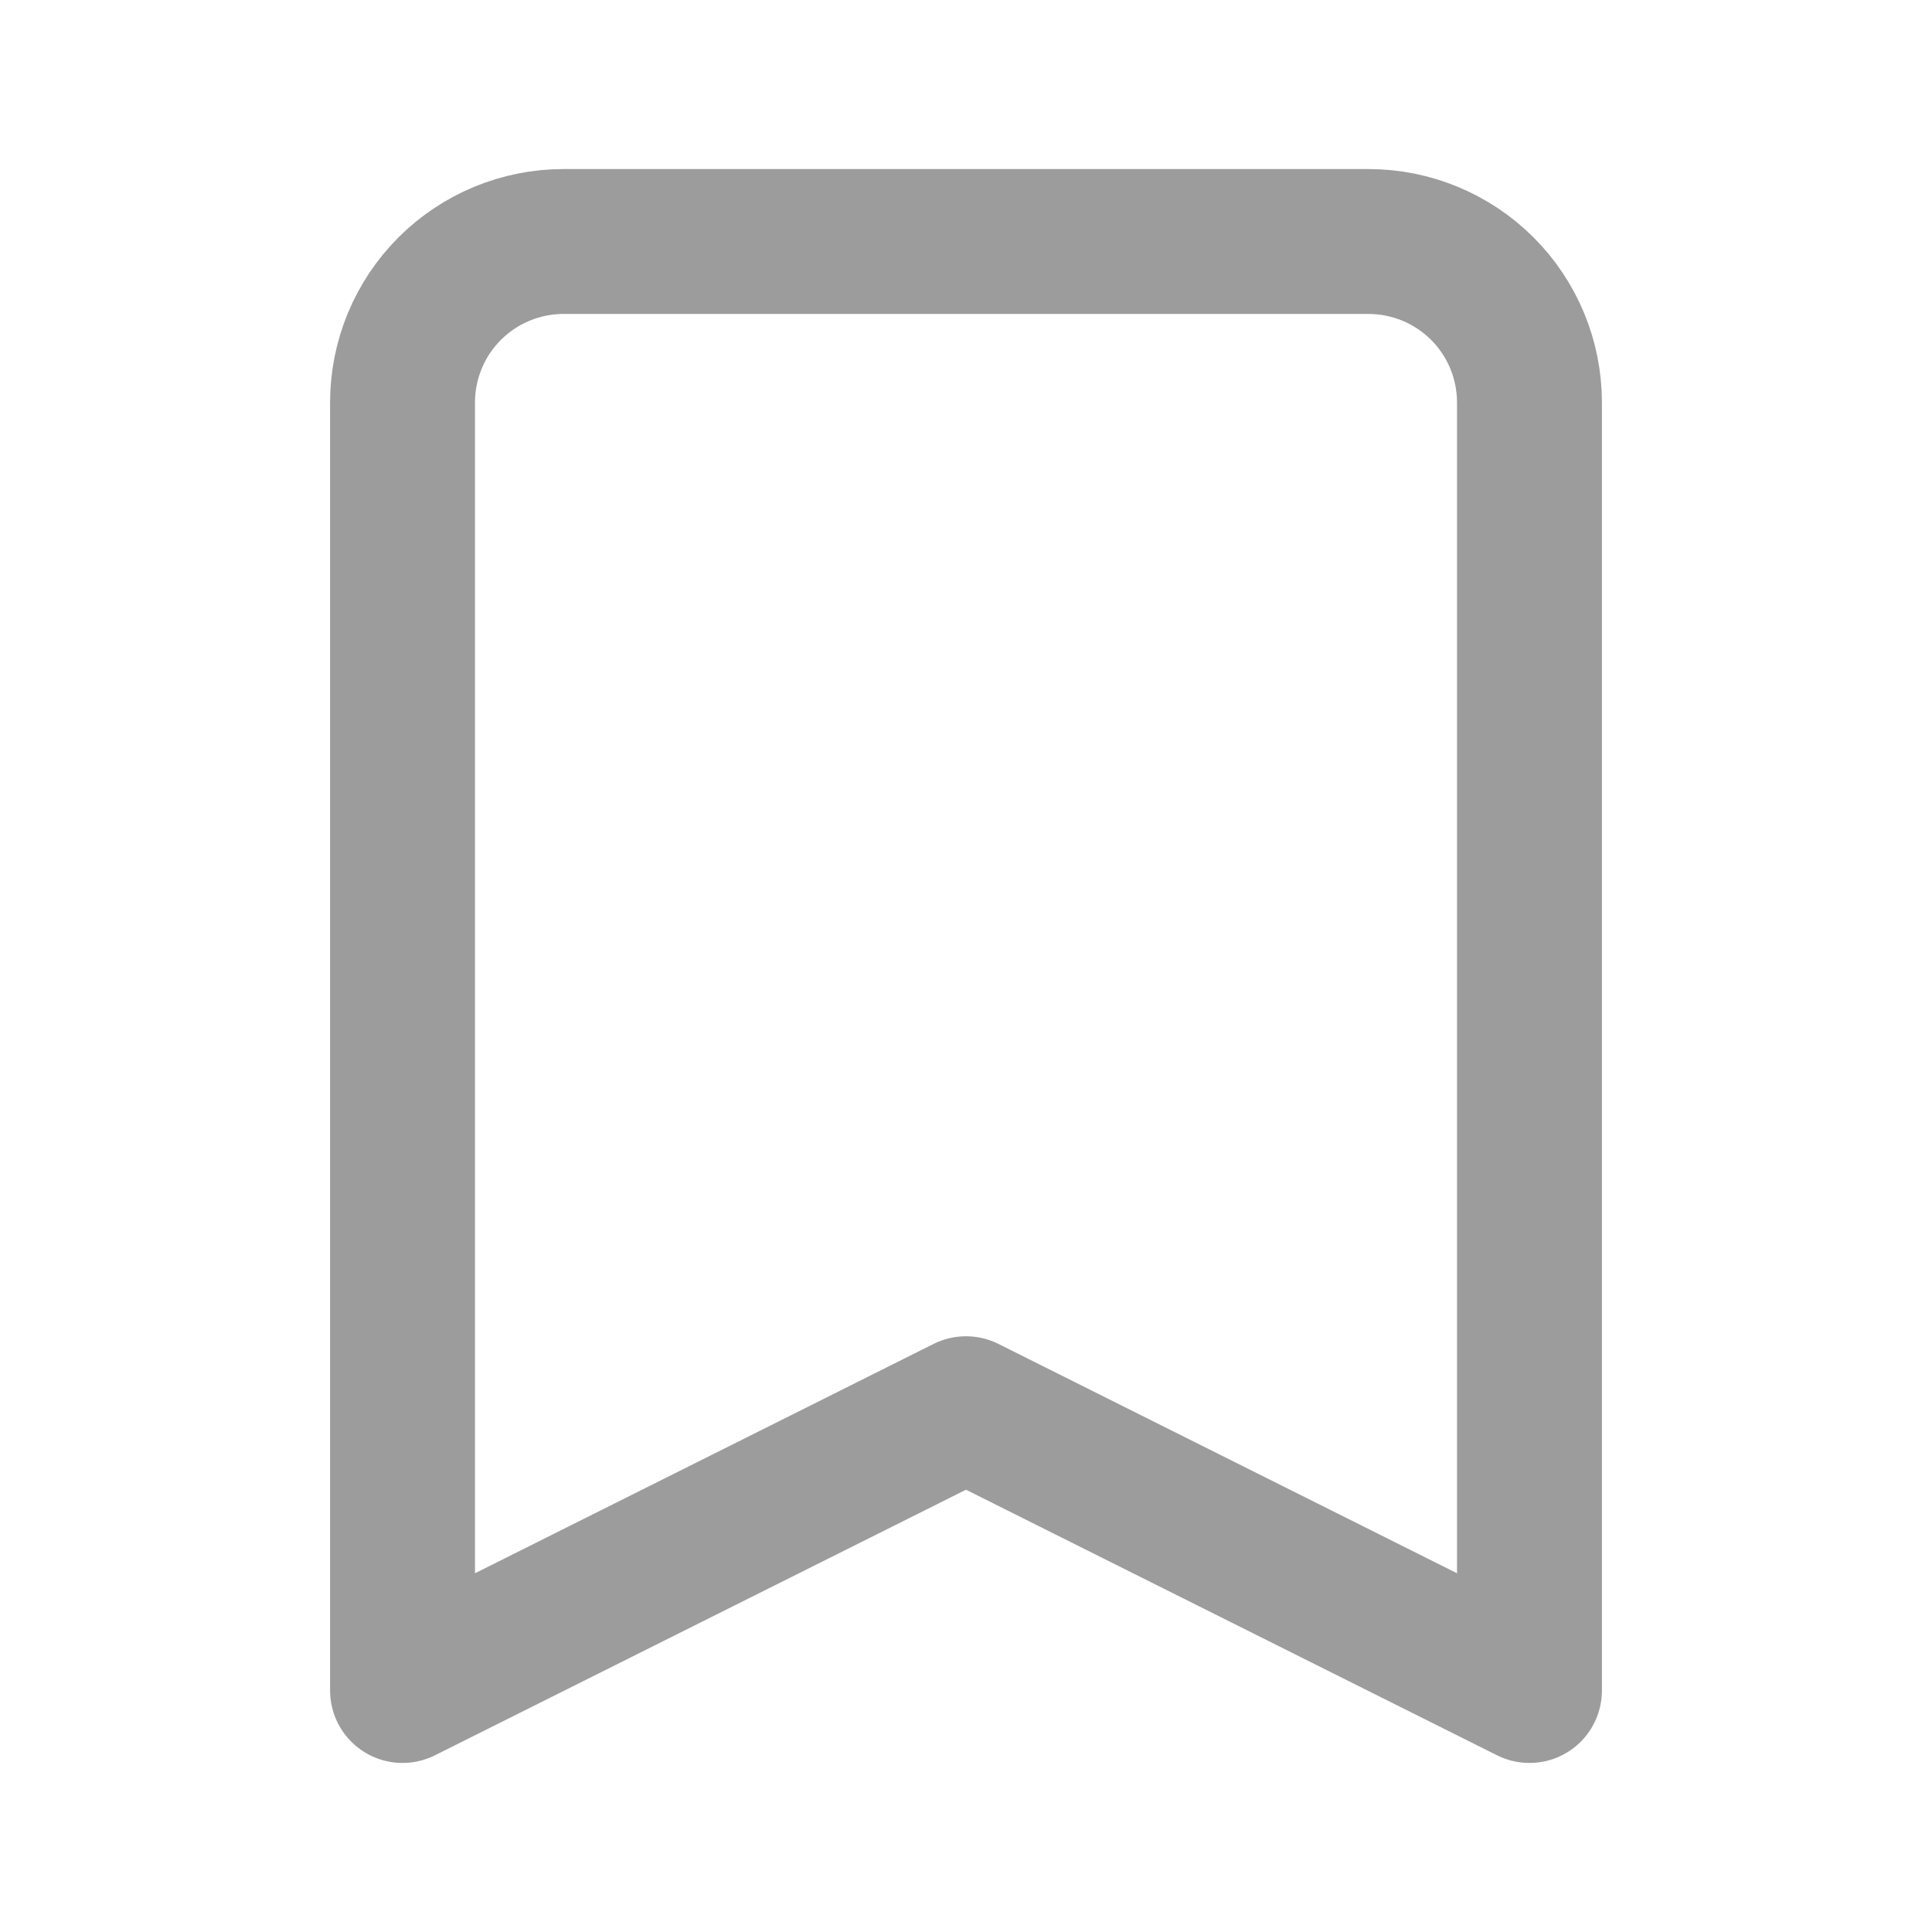
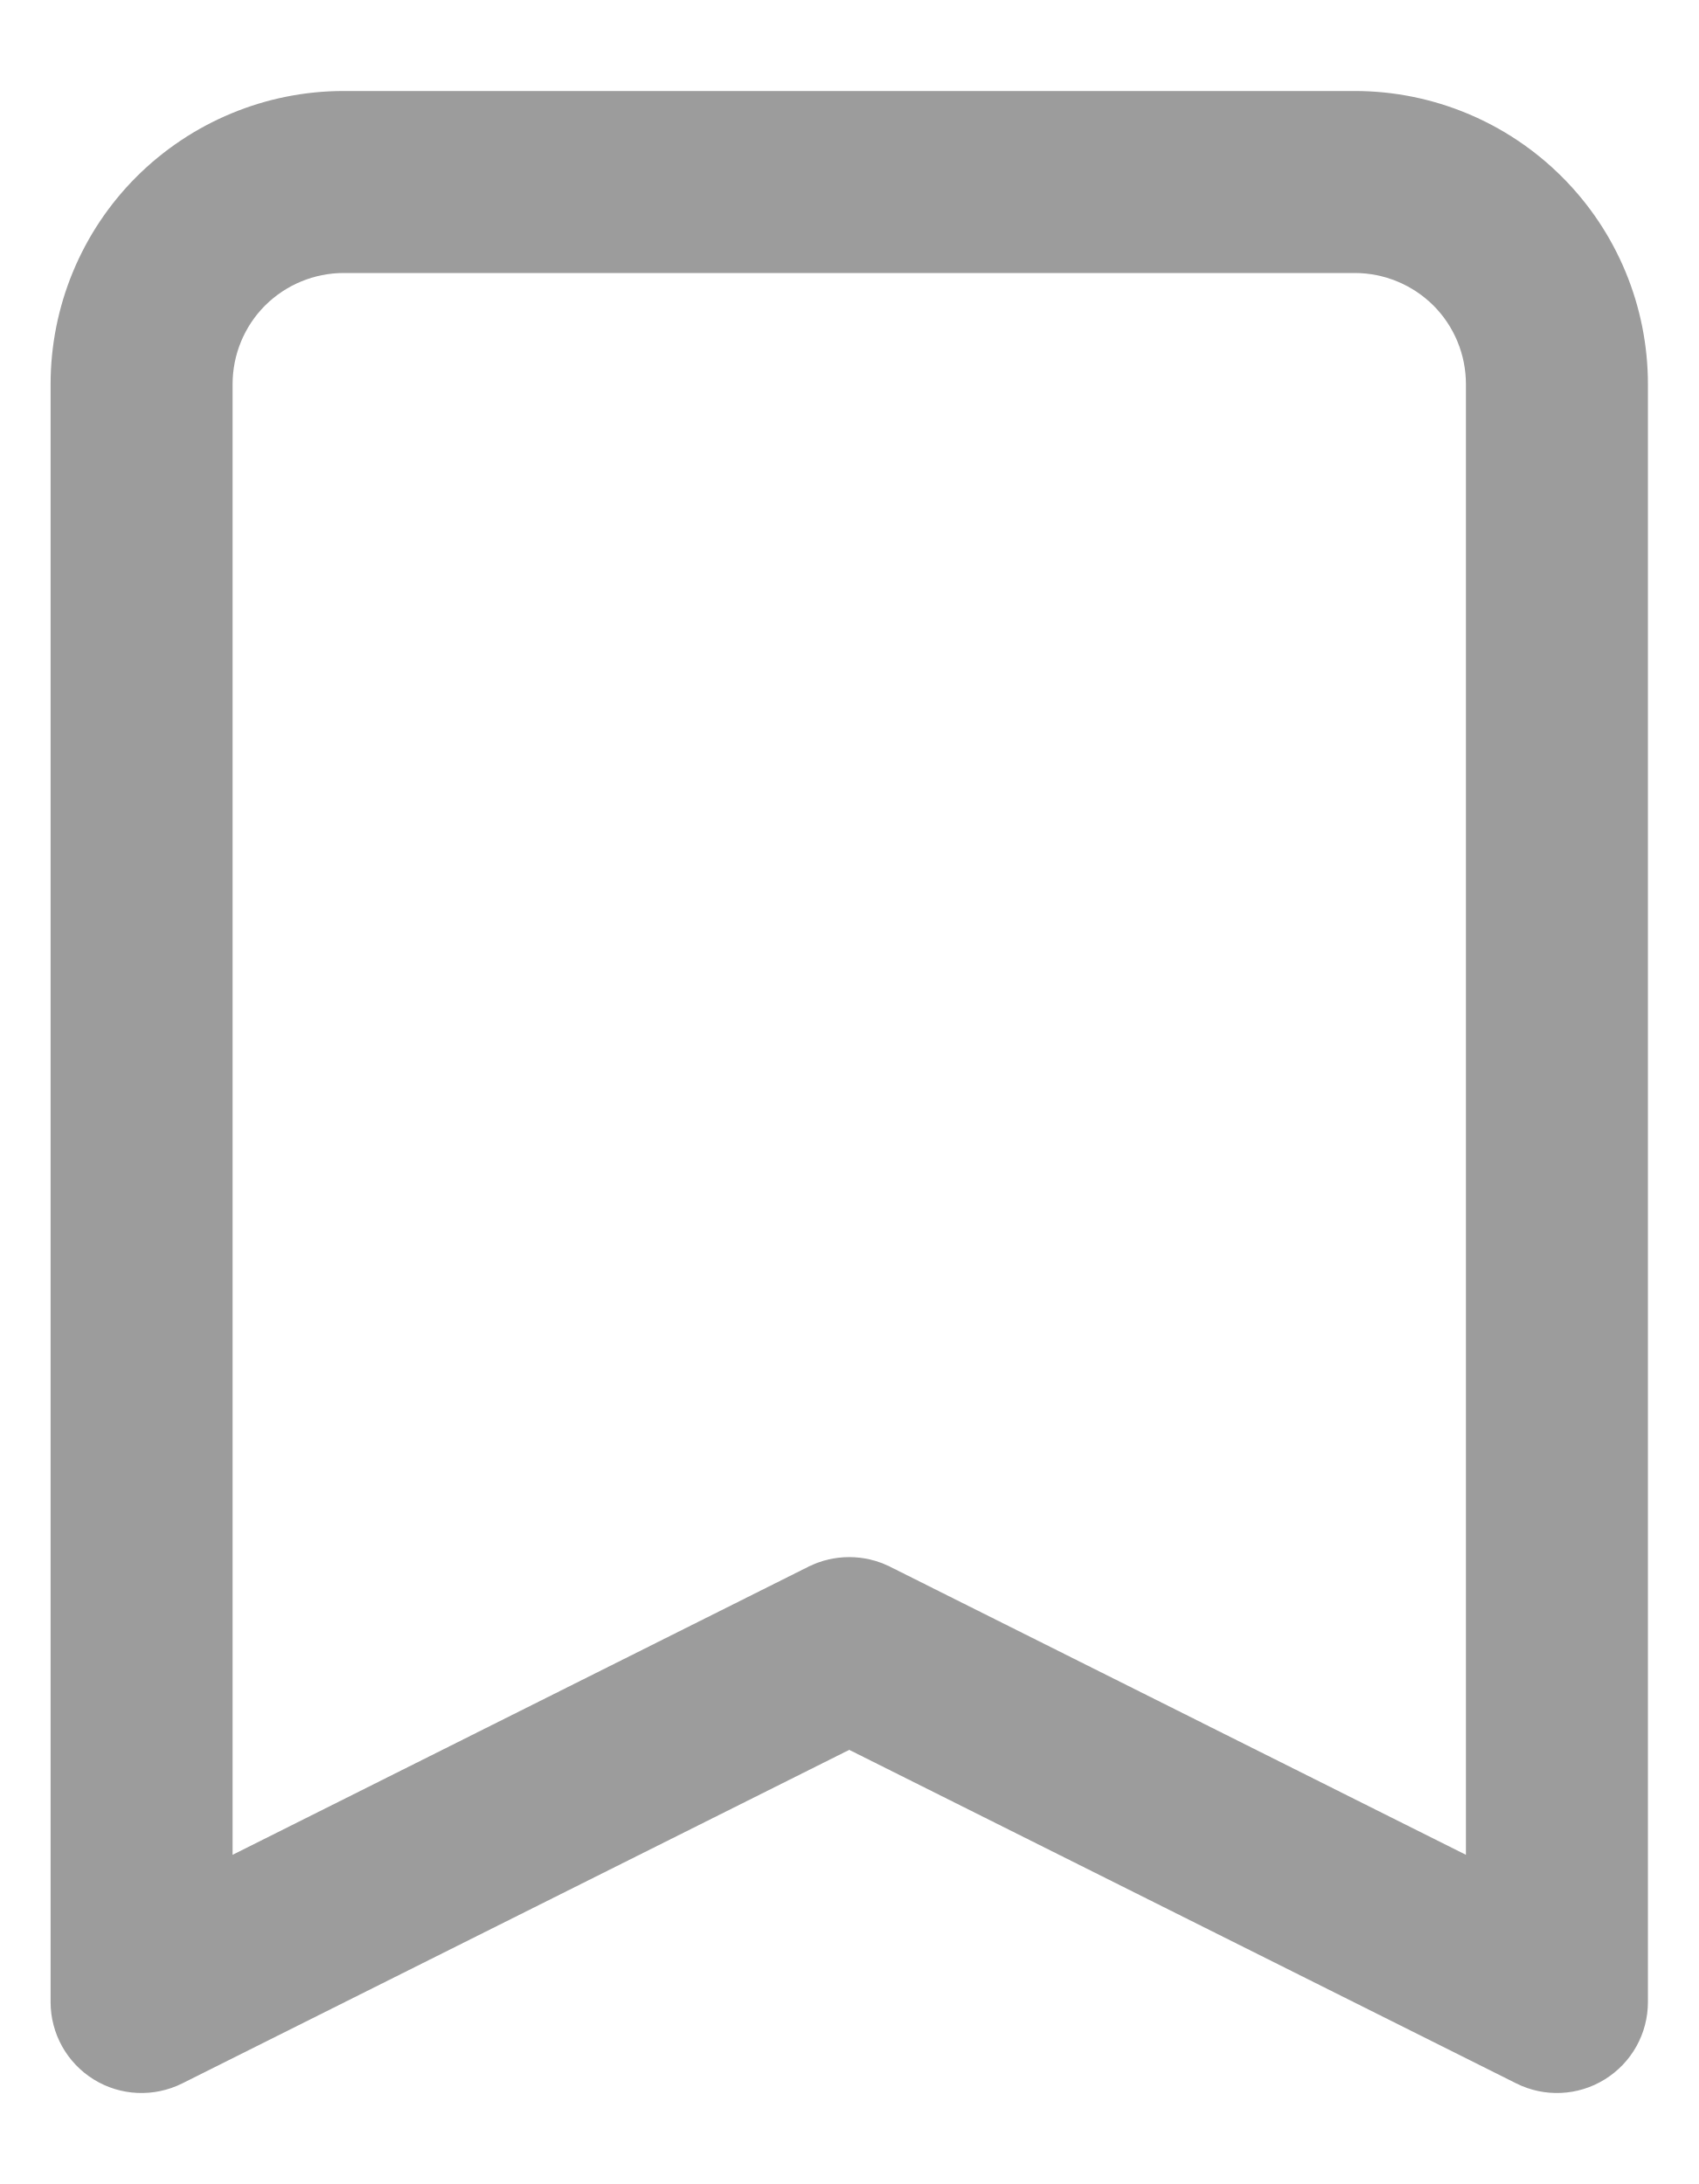
- <svg xmlns="http://www.w3.org/2000/svg" width="20" height="20" viewBox="0 0 20 20" fill="none">
-   <path d="M4.655 2.988C4.342 3.301 4.167 3.725 4.167 4.167V17.5L10 14.583L15.833 17.5V4.167C15.833 3.725 15.658 3.301 15.345 2.988C15.033 2.676 14.608 2.5 14.166 2.5H5.833C5.391 2.5 4.967 2.676 4.655 2.988Z" stroke="#9C9C9C" stroke-width="1.5" stroke-linecap="round" stroke-linejoin="round" />
+ <svg xmlns="http://www.w3.org/2000/svg" width="14" height="18" viewBox="0 0 14 18" fill="none">
+   <path fill-rule="evenodd" clip-rule="evenodd" d="M1.124 1.458C1.578 1.005 2.192 0.75 2.833 0.75H11.166C11.807 0.75 12.422 1.005 12.875 1.458C13.329 1.911 13.583 2.526 13.583 3.167V16.5C13.583 16.76 13.449 17.001 13.227 17.138C13.006 17.275 12.73 17.287 12.498 17.171L7 14.422L1.502 17.171C1.269 17.287 0.993 17.275 0.772 17.138C0.551 17.001 0.417 16.76 0.417 16.5V3.167C0.417 2.526 0.671 1.911 1.124 1.458ZM2.833 2.25C2.59 2.25 2.357 2.347 2.185 2.518C2.013 2.69 1.917 2.924 1.917 3.167V15.287L6.664 12.912C6.876 12.807 7.124 12.807 7.335 12.912L12.083 15.287V3.167C12.083 2.924 11.987 2.69 11.815 2.518C11.643 2.347 11.41 2.25 11.166 2.25H2.833Z" fill="#9C9C9C" />
</svg>
